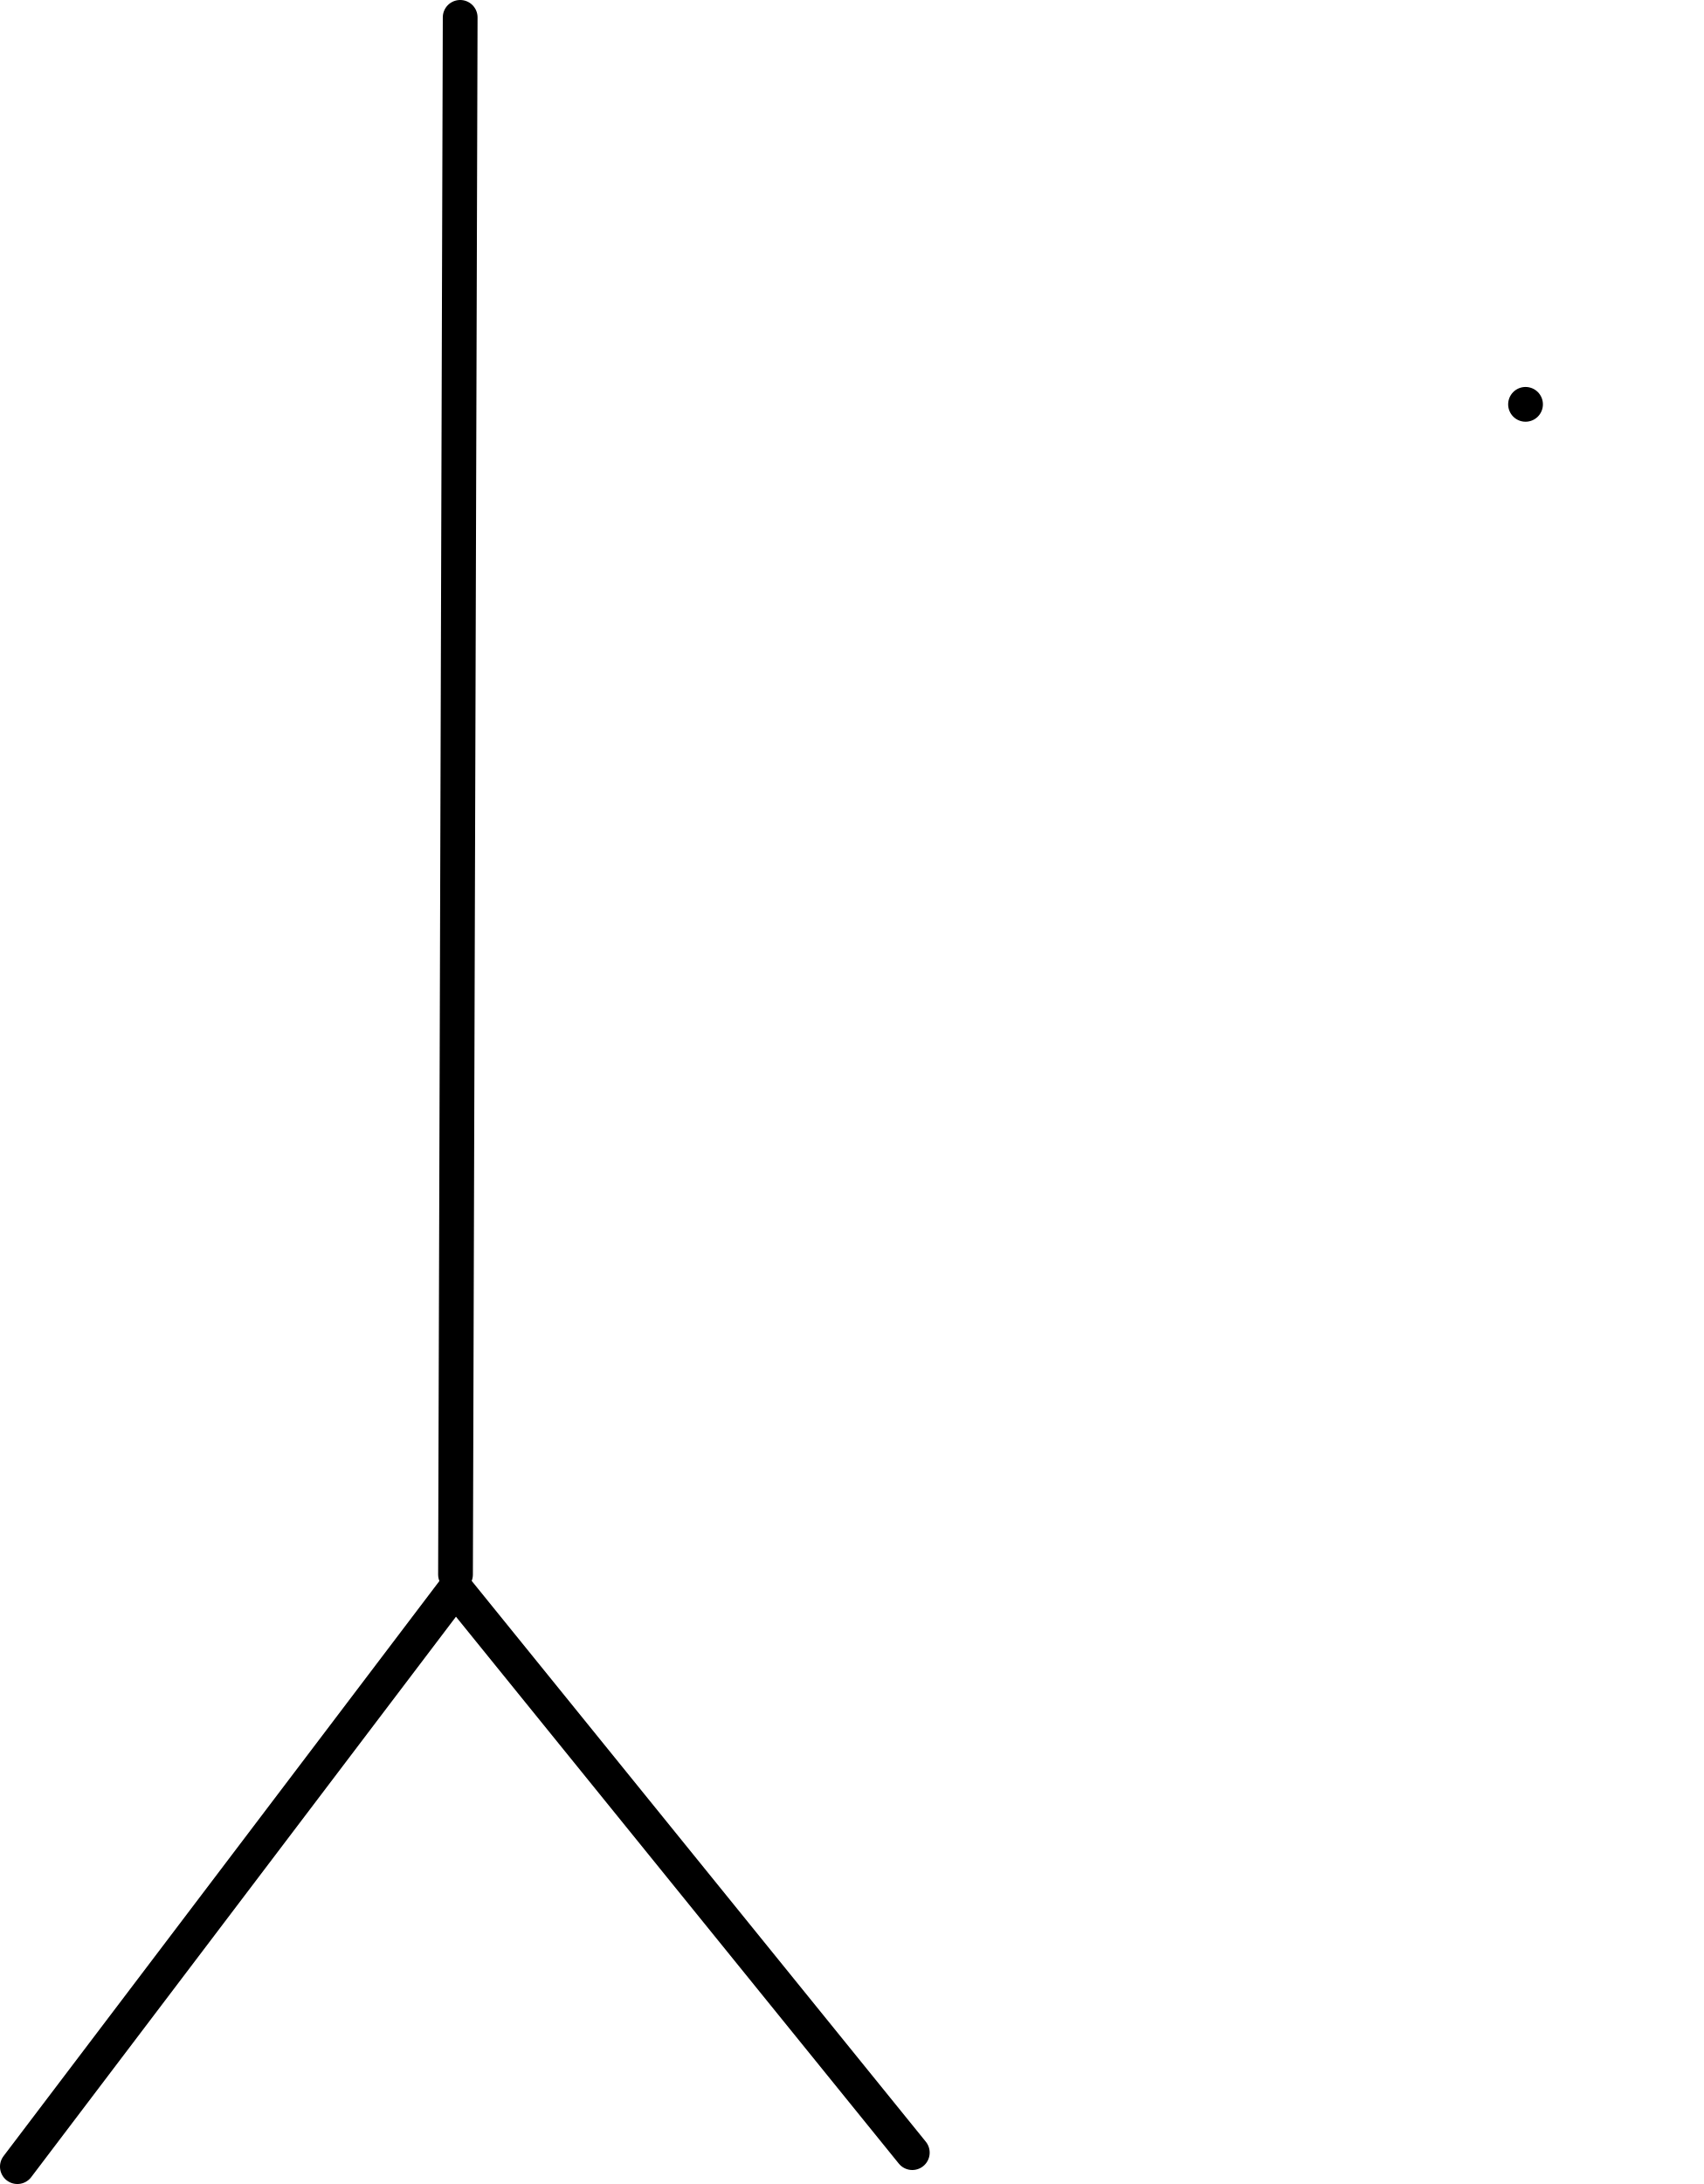
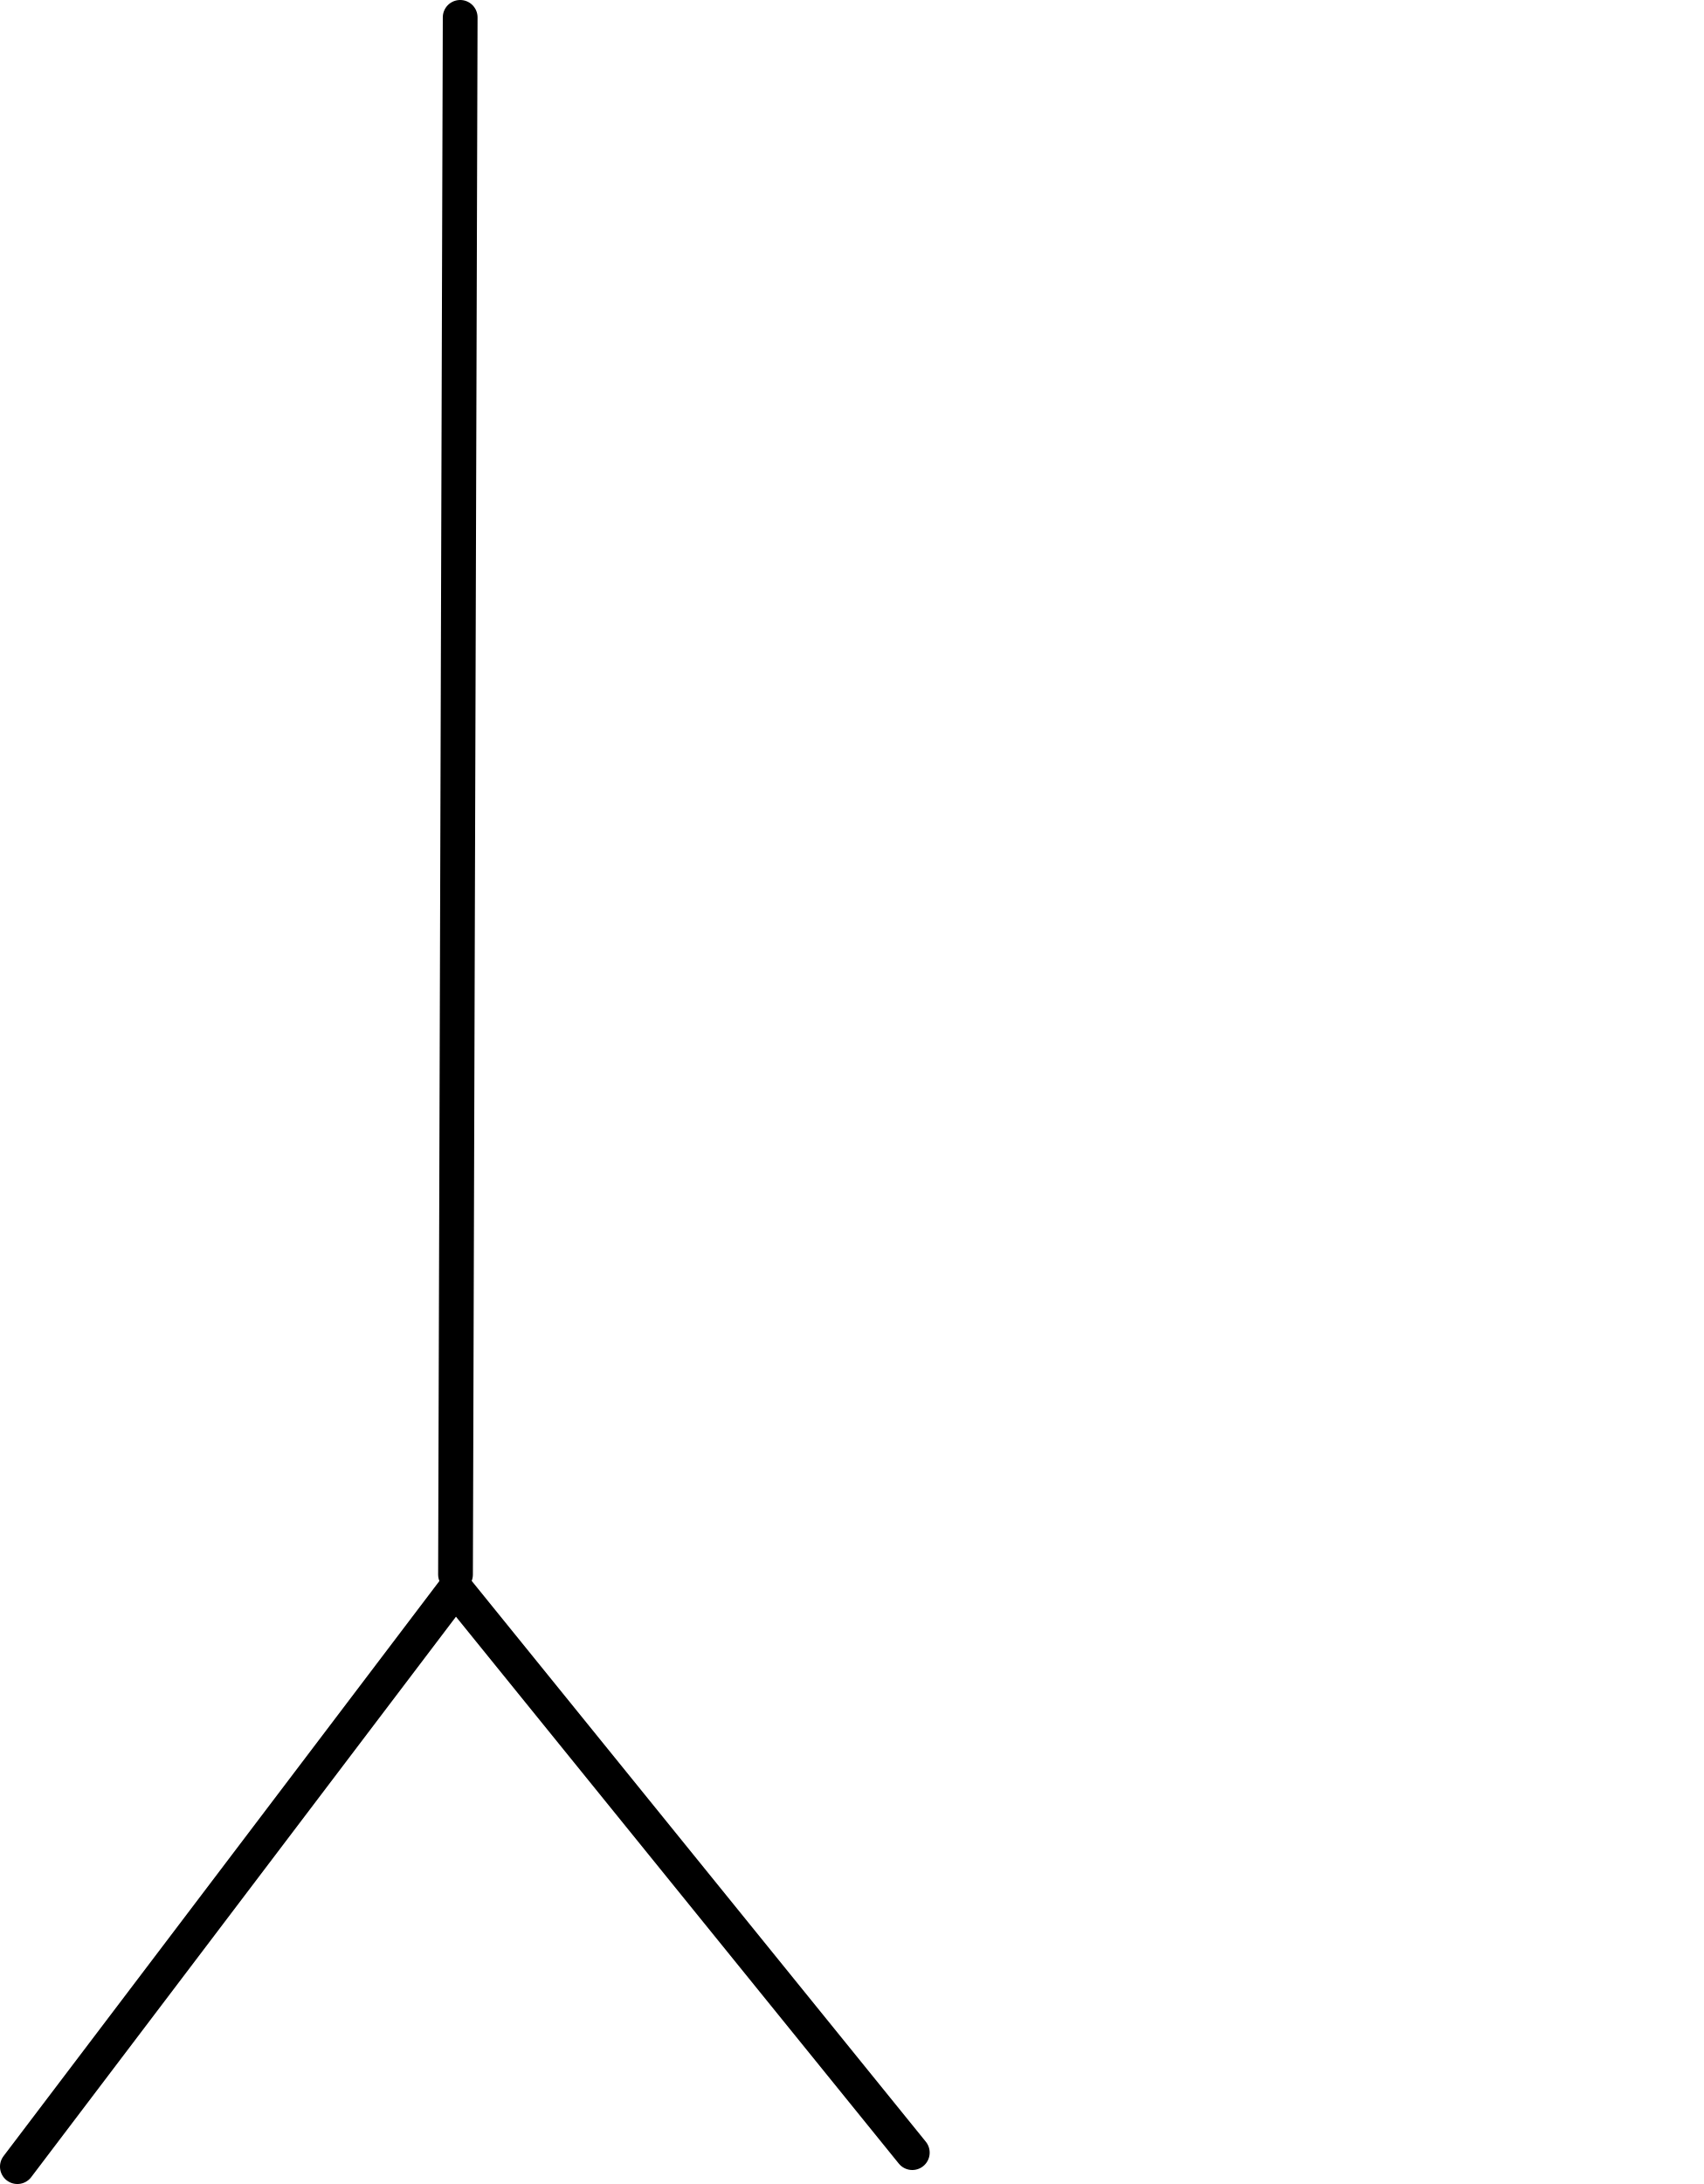
<svg xmlns="http://www.w3.org/2000/svg" width="129.674mm" height="166.226mm" viewBox="0 0 129.674 166.226" version="1.1" id="svg5">
  <defs id="defs2" />
  <g id="layer1" transform="translate(-27.57357,-94.83837)">
    <path style="fill:none;stroke:#000000;stroke-width:2.646;stroke-linecap:round;stroke-linejoin:round;stroke-dasharray:none;paint-order:fill markers stroke" d="m 28.896,259.742 33.355,-44 34.774,42.935" id="path792" />
    <path style="fill:none;stroke:#000000;stroke-width:2.646;stroke-linecap:round;stroke-linejoin:round;stroke-dasharray:none;paint-order:fill markers stroke" d="M 62.251,214.677 62.606,96.161" id="path3139" />
-     <path style="fill:none;stroke:#000000;stroke-width:2.646;stroke-linecap:round;stroke-linejoin:round;stroke-dasharray:none;paint-order:fill markers stroke" d="M 143.71,125.613 Z" id="path5554" />
  </g>
</svg>
